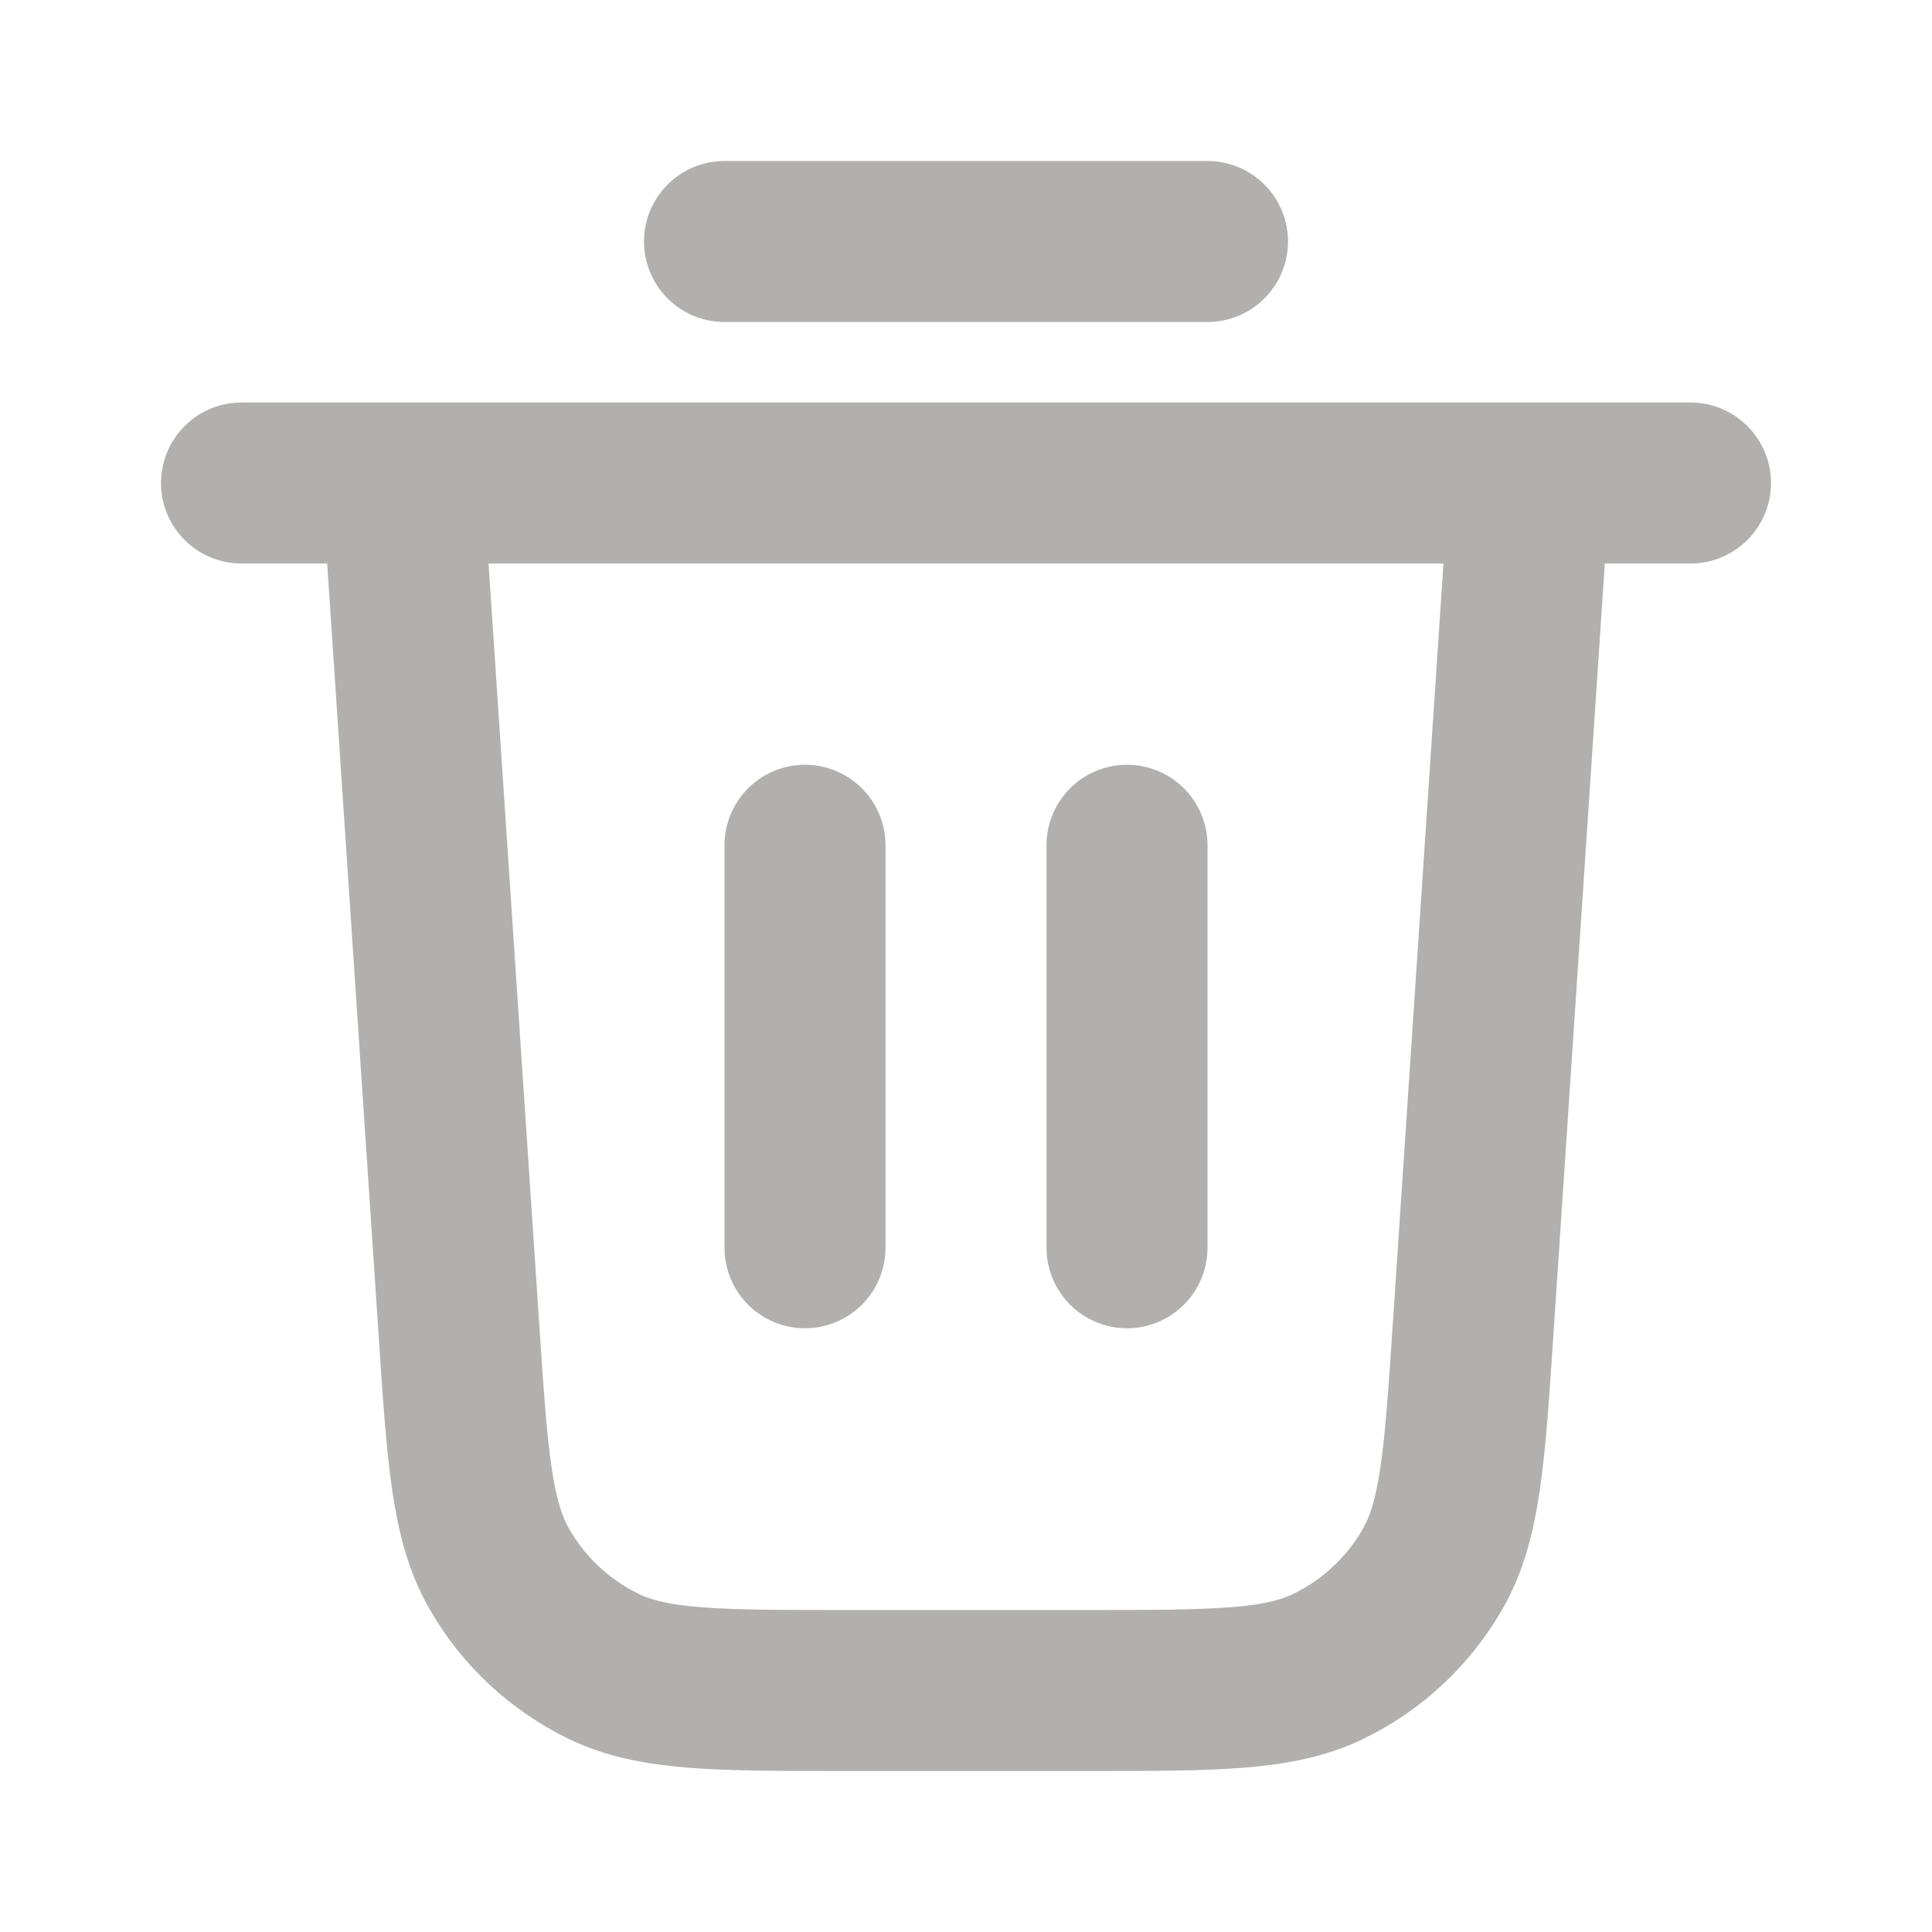
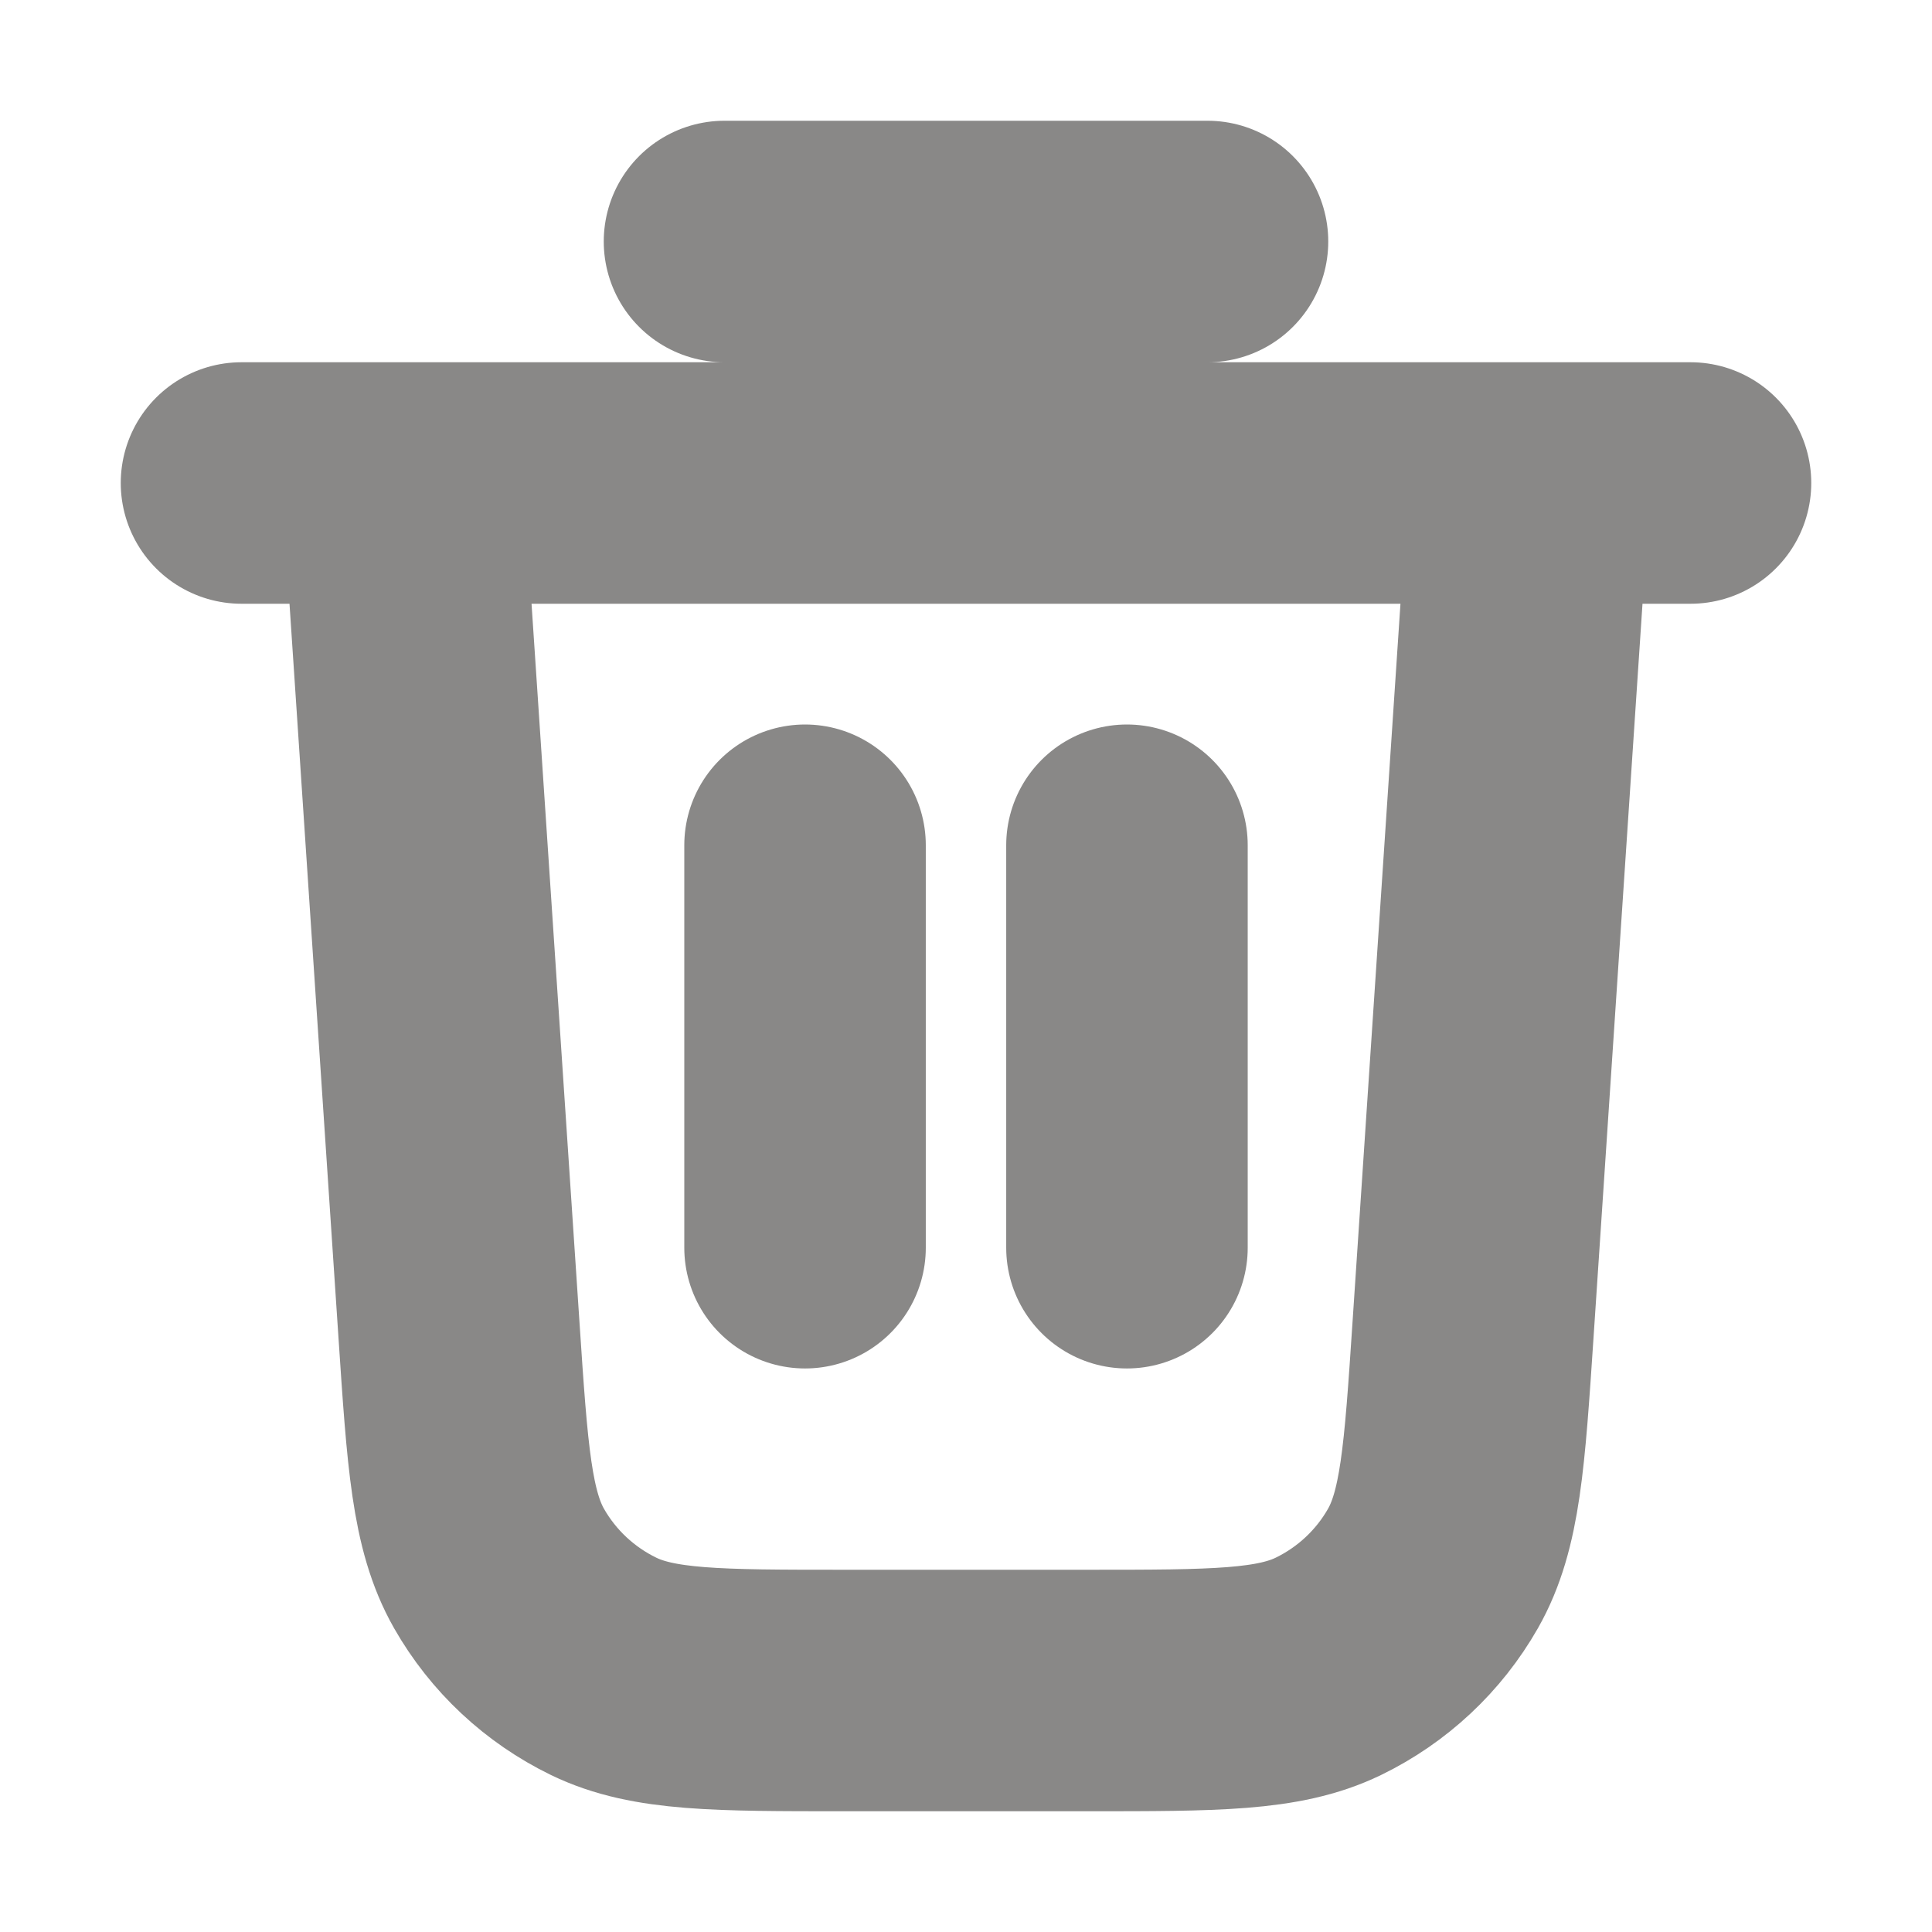
- <svg xmlns="http://www.w3.org/2000/svg" width="24" height="24" viewBox="0 0 24 24" fill="none">
+ <svg xmlns="http://www.w3.org/2000/svg" width="16" height="16" viewBox="0 0 16 16" fill="none">
  <g id="trash-03">
-     <path id="Icon" d="M9 3H15M3 6H21M19 6L18.299 16.519C18.194 18.098 18.141 18.887 17.8 19.485C17.5 20.012 17.047 20.435 16.502 20.7C15.882 21 15.091 21 13.509 21H10.491C8.909 21 8.118 21 7.498 20.7C6.953 20.435 6.5 20.012 6.2 19.485C5.859 18.887 5.806 18.098 5.701 16.519L5 6M10 10.5V15.5M14 10.5V15.5" stroke="#B1B0AF" stroke-width="2" stroke-linecap="round" stroke-linejoin="round" />
+     <path id="Icon" d="M6 2H10M2 4H14M12.667 4L12.199 11.013C12.129 12.065 12.094 12.591 11.867 12.99C11.667 13.341 11.365 13.623 11.001 13.8C10.588 14 10.061 14 9.006 14H6.994C5.939 14 5.412 14 4.999 13.8C4.635 13.623 4.333 13.341 4.133 12.99C3.906 12.591 3.871 12.065 3.801 11.013L3.333 4M6.667 7V10.333M9.333 7V10.333" stroke="#898887" stroke-width="2" stroke-linecap="round" stroke-linejoin="round" />
  </g>
</svg>
